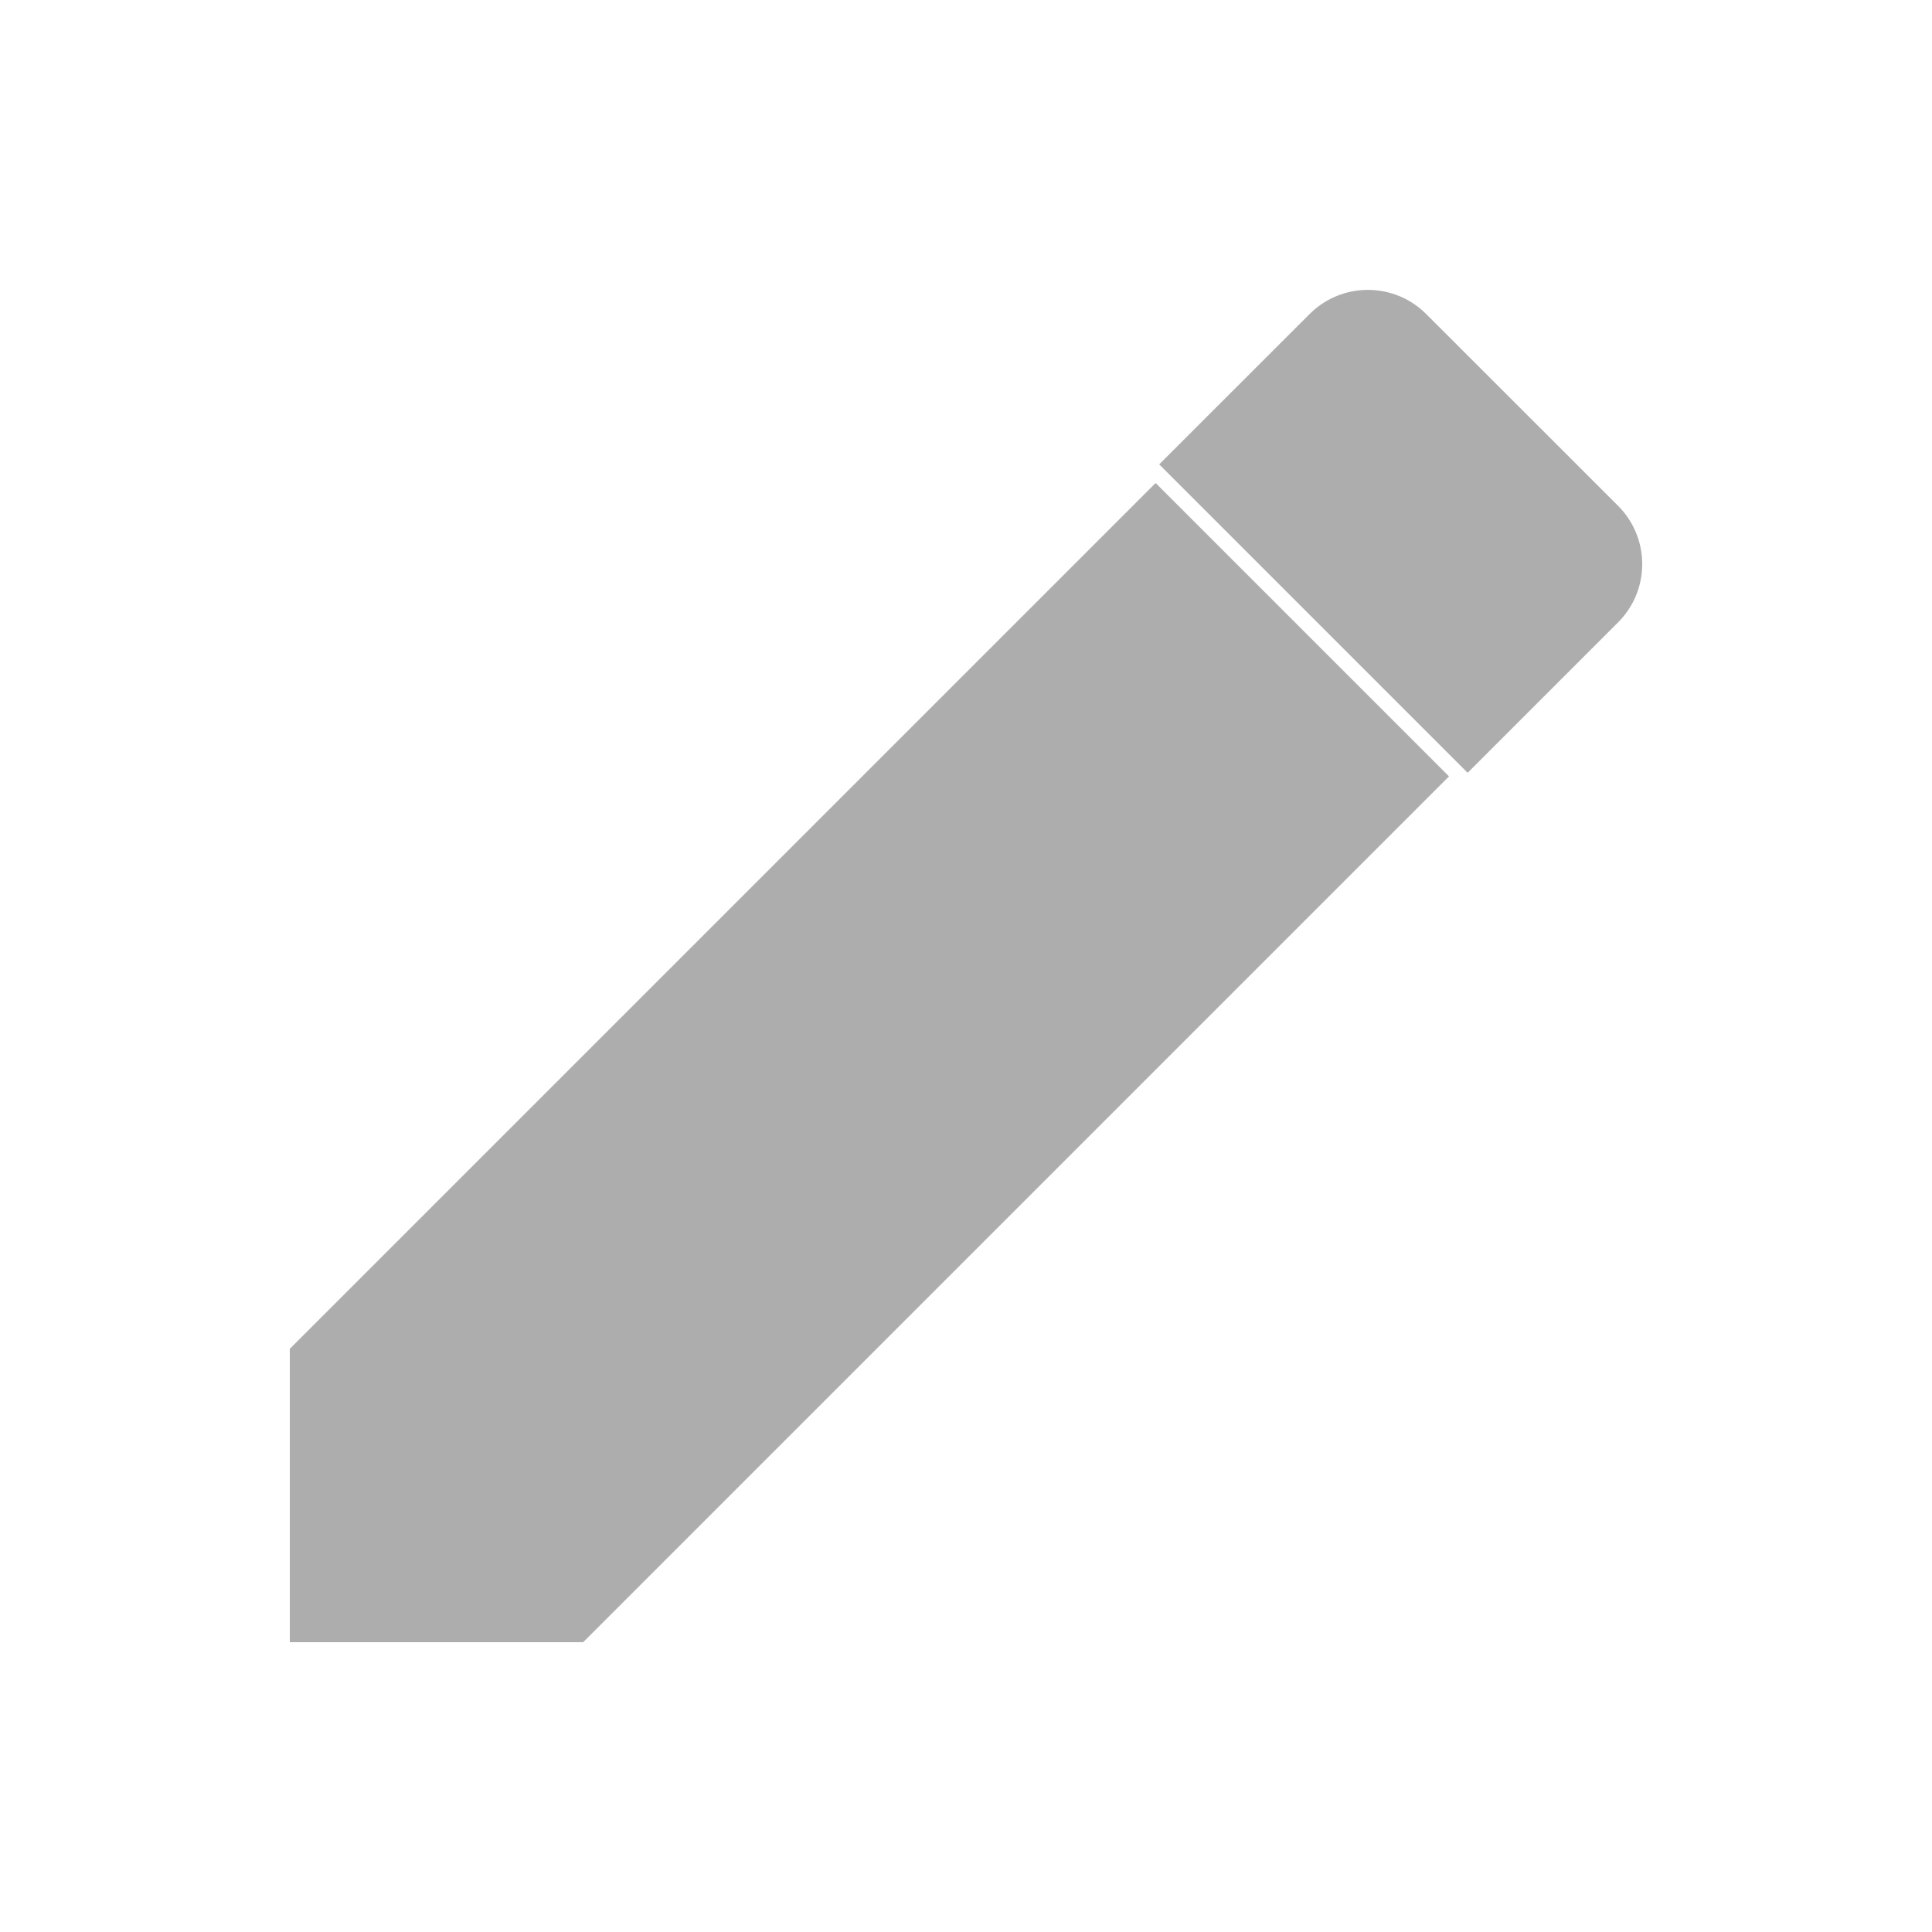
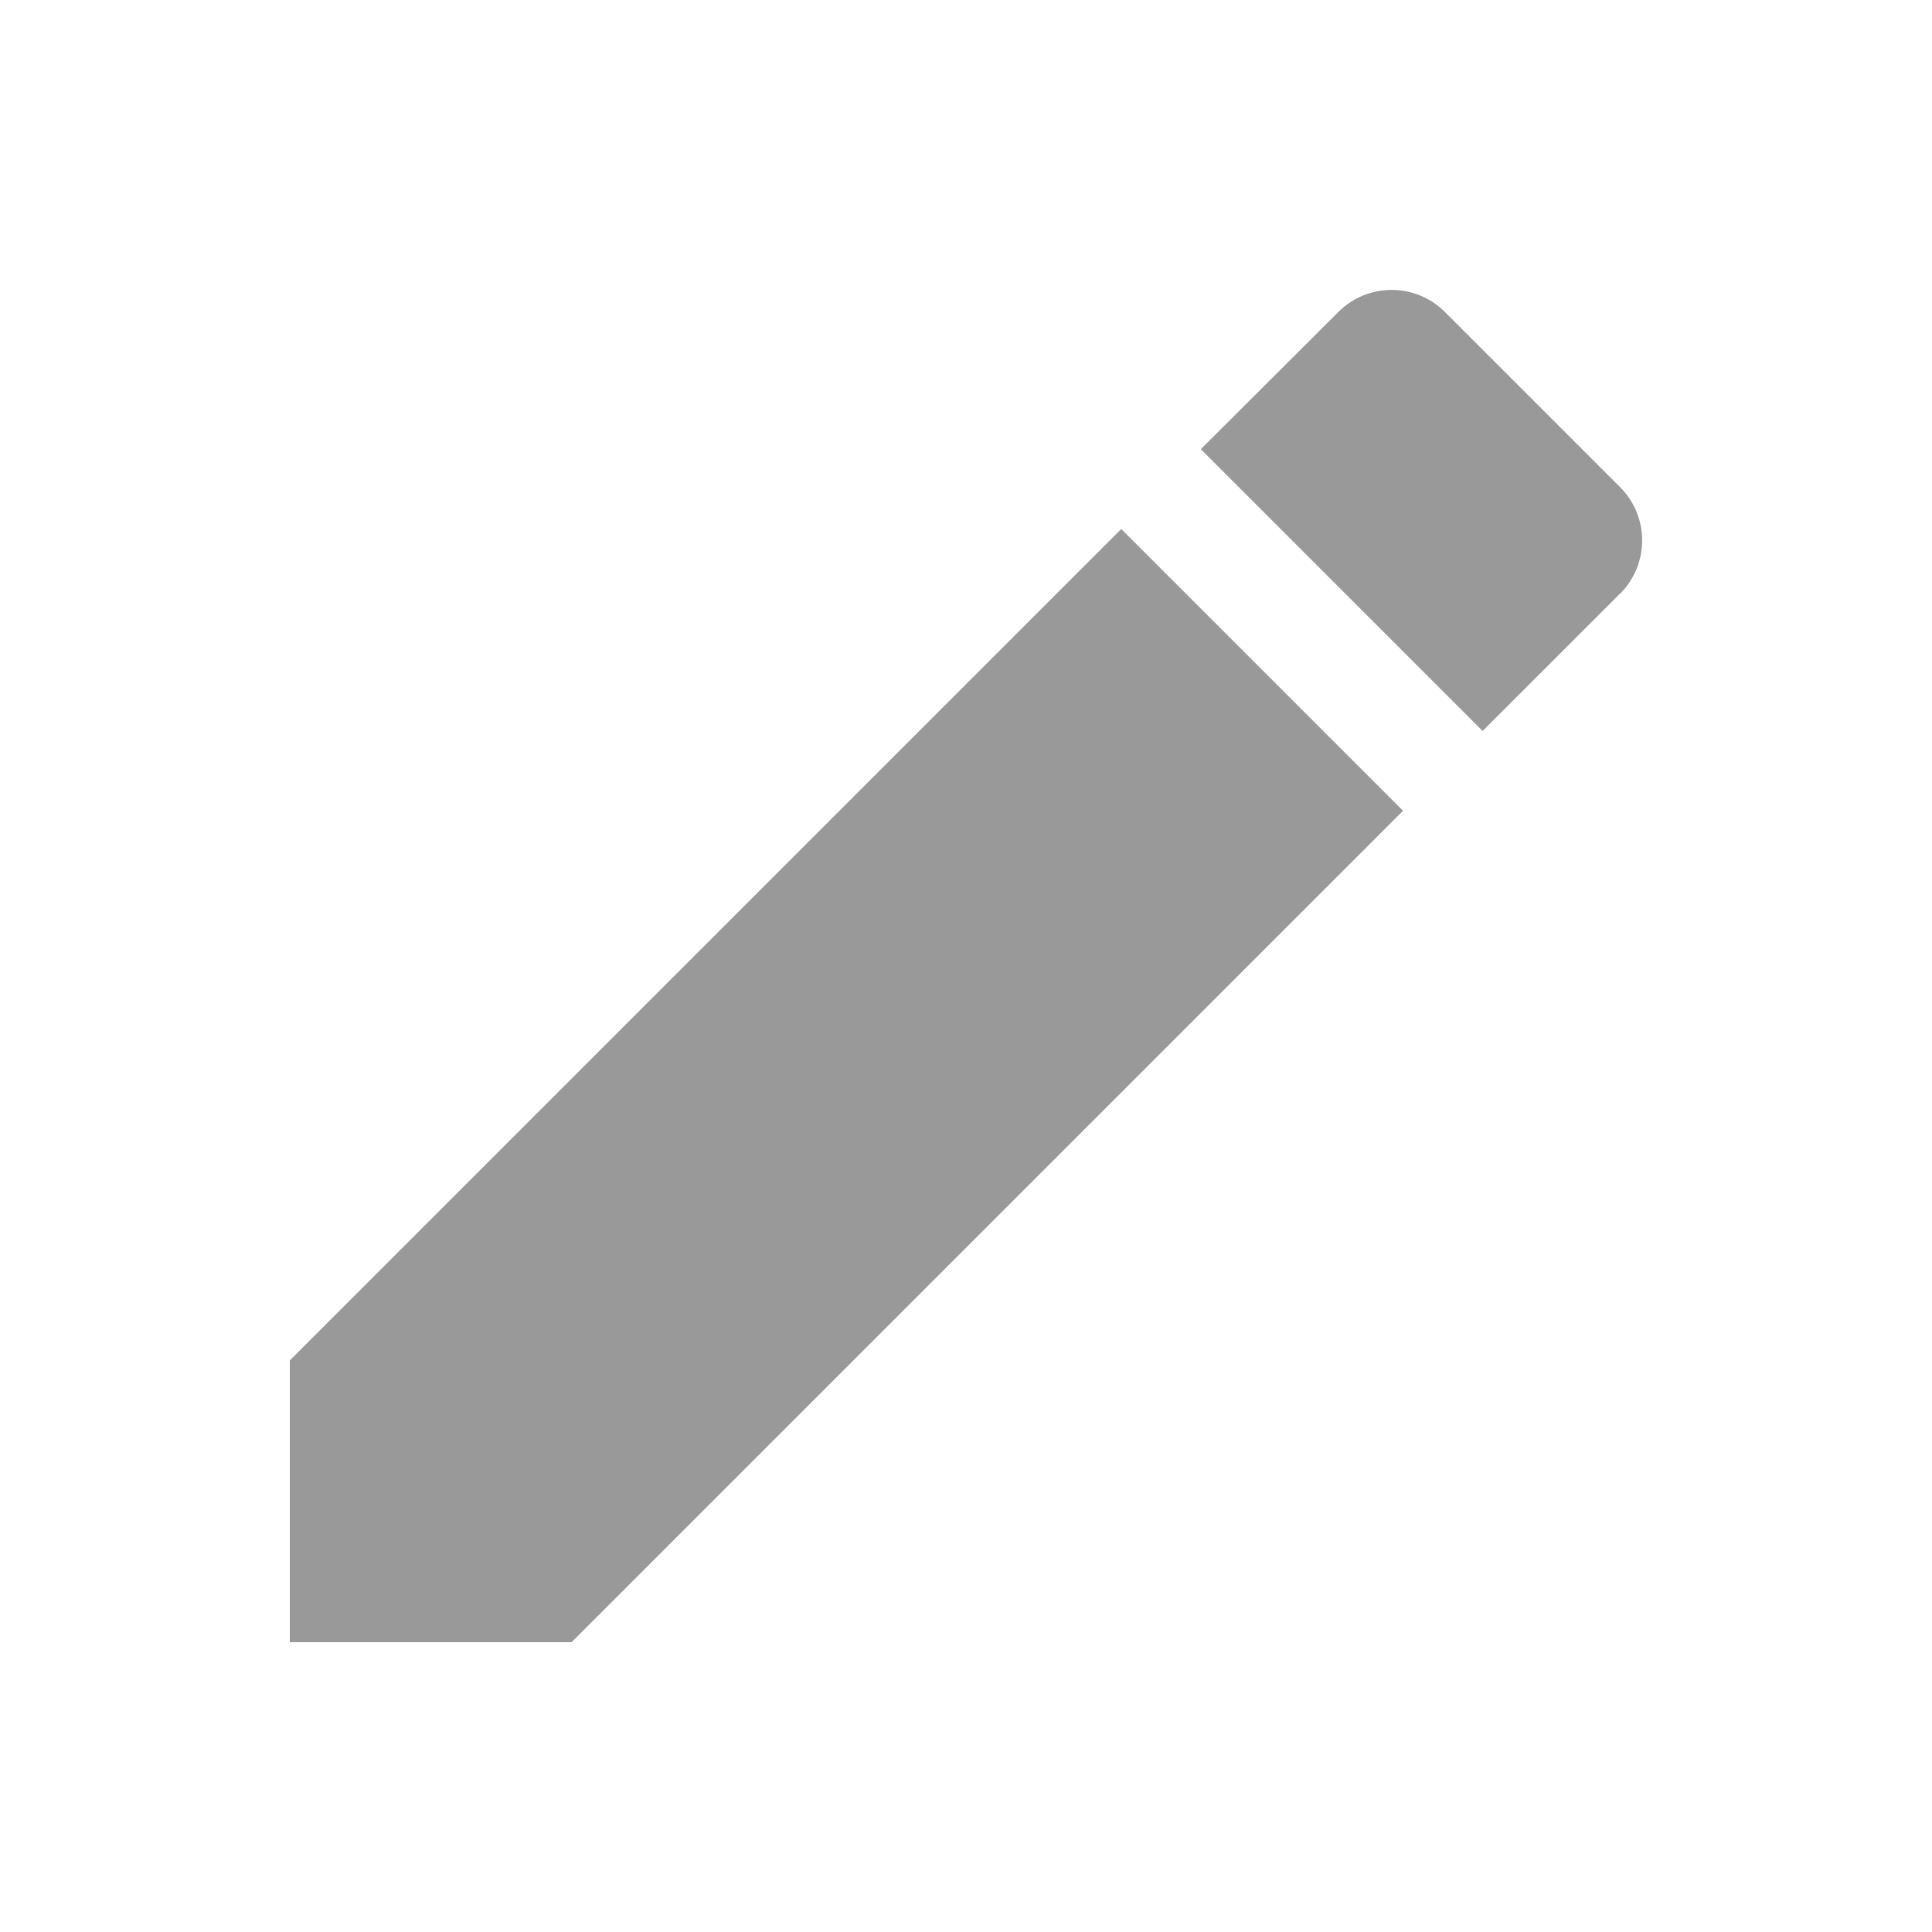
<svg xmlns="http://www.w3.org/2000/svg" width="20" height="20" viewBox="0 0 20 20">
-   <path fill="#999" fill-rule="evenodd" d="M3 13.963V17h3.037L15 8.037 11.963 5 3 13.963zm13.751-7.521a.853.853 0 0 0 0-1.205L14.763 3.25a.853.853 0 0 0-1.205 0L12 4.807 15.193 8l1.558-1.558z" opacity=".8" />
+   <path fill="#999" fill-rule="evenodd" d="M3 14.083V17h2.917l8.607-8.607-2.917-2.917L3 14.083zm13.772-7.938a.78.78 0 0 0 0-1.101l-1.816-1.816a.78.78 0 0 0-1.1 0L12.431 4.65l2.917 2.917 1.423-1.423z" />
</svg>
